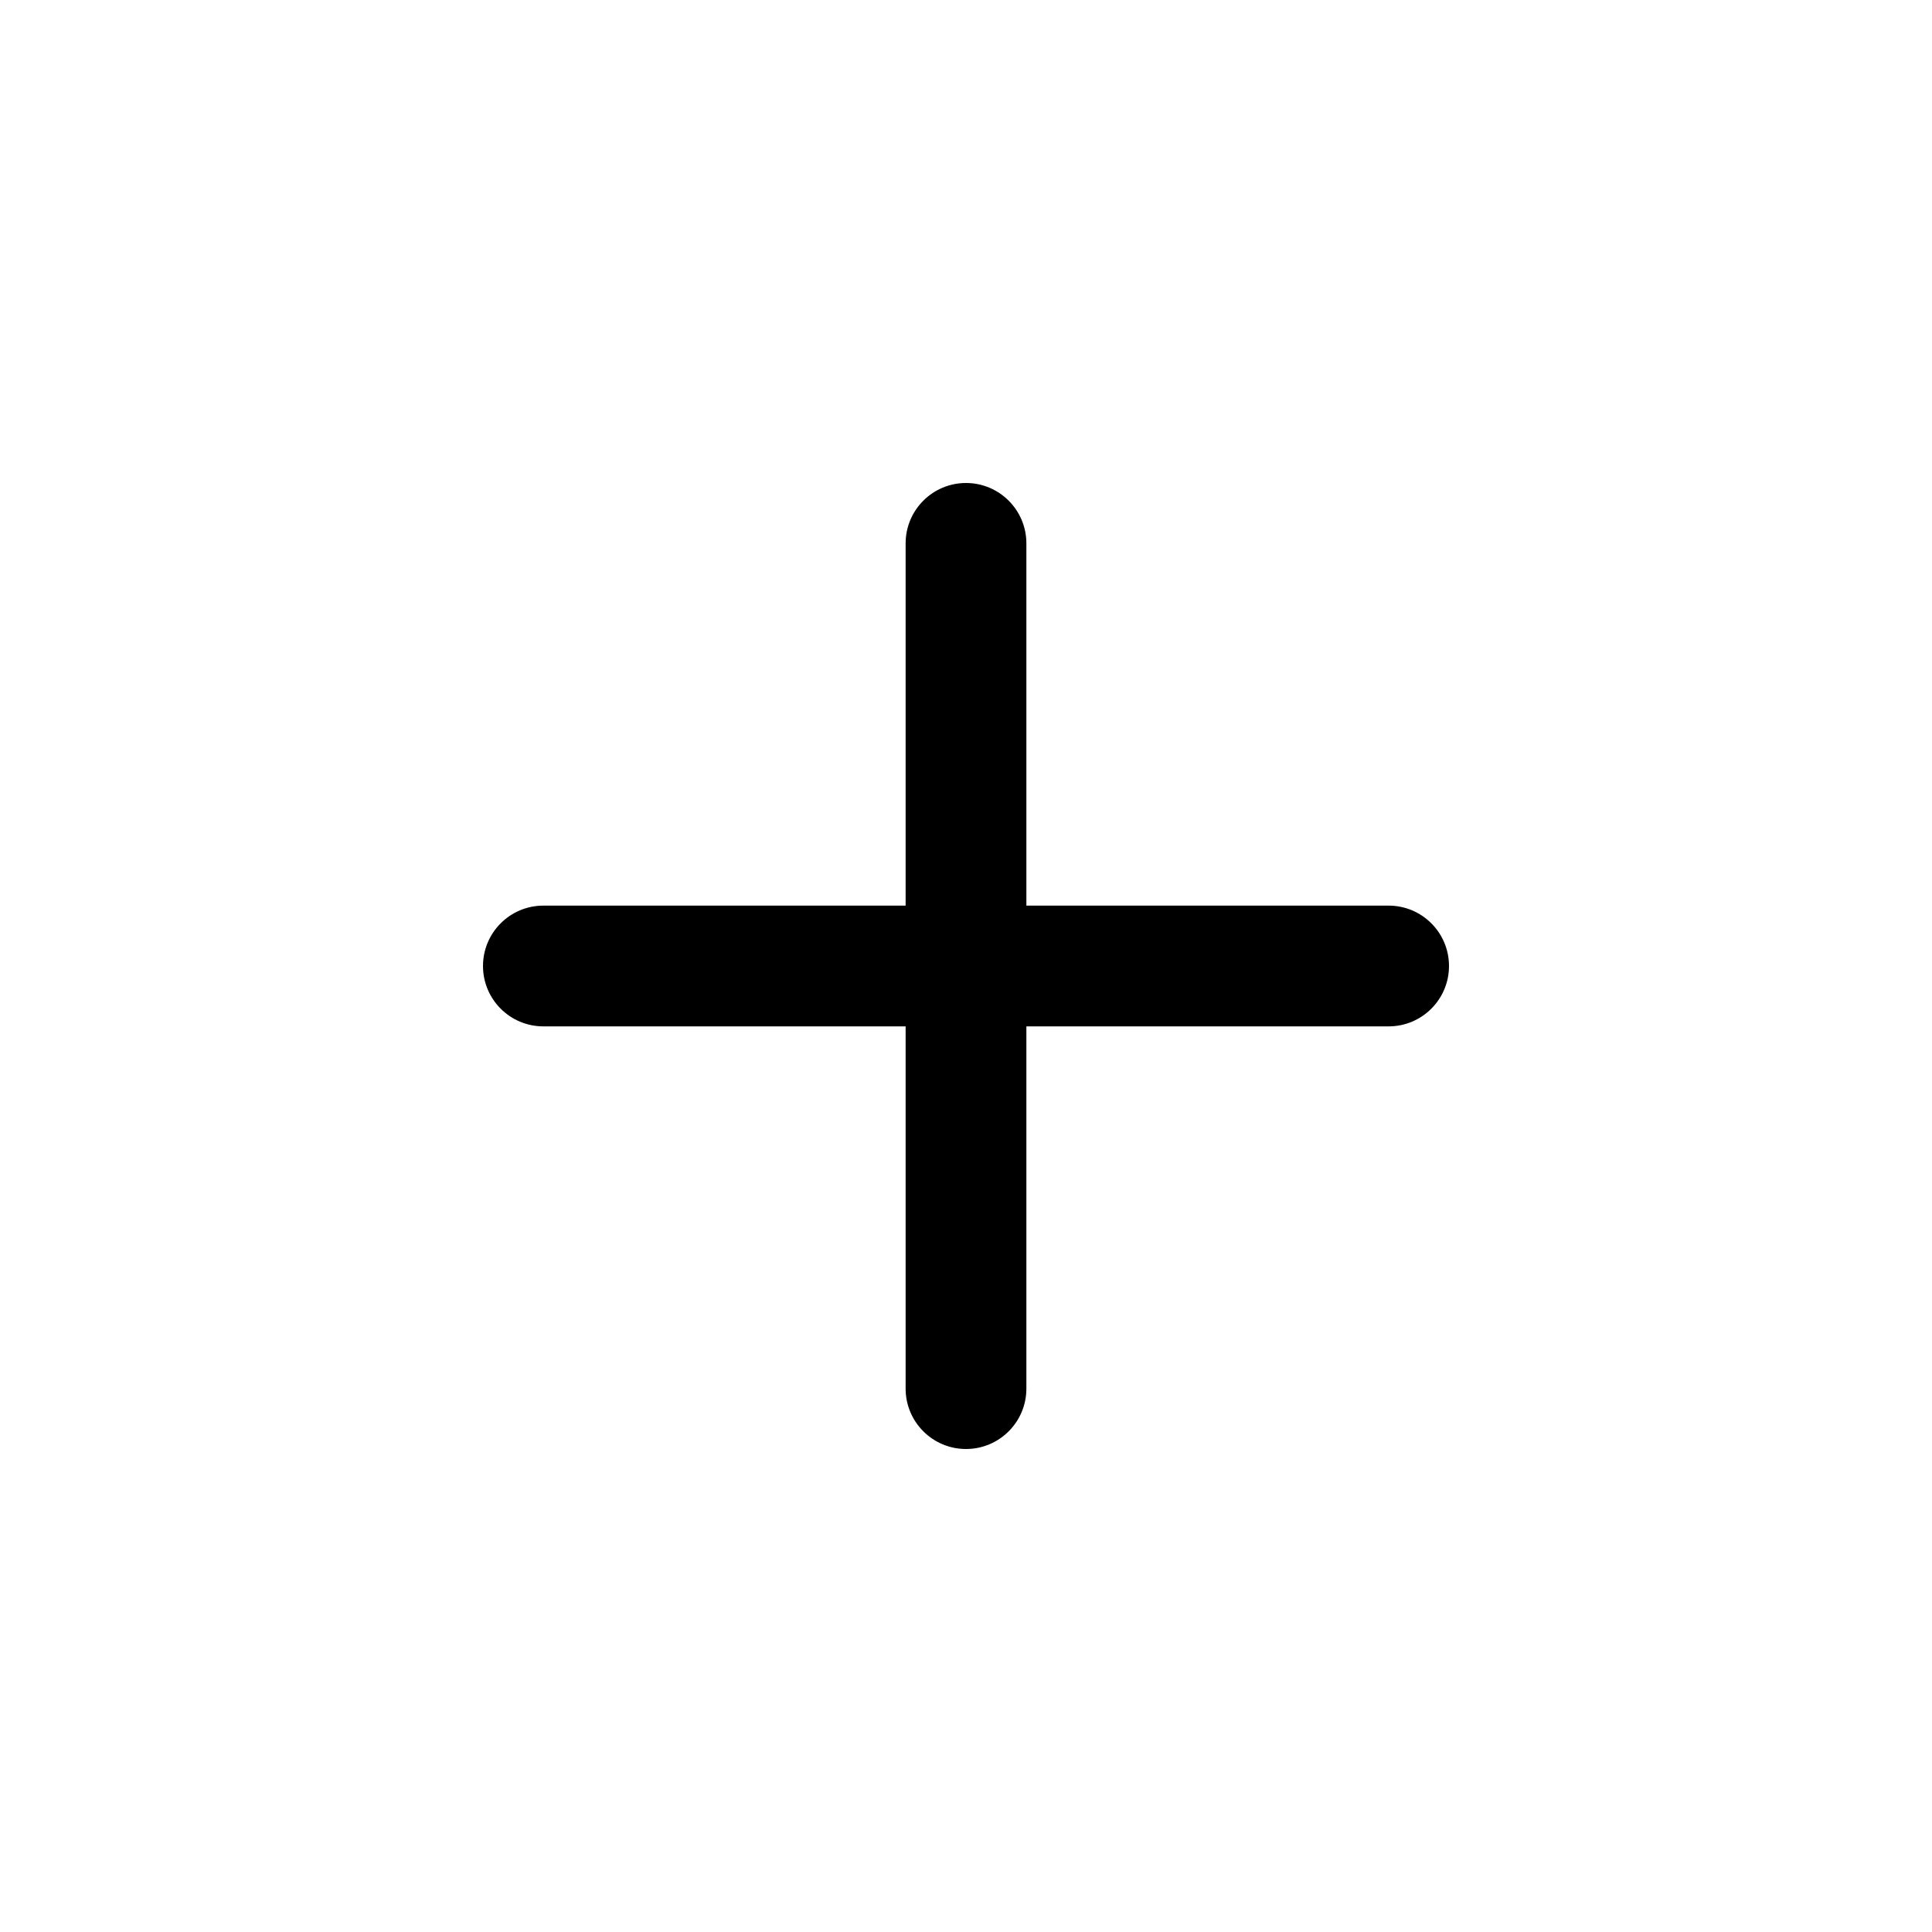
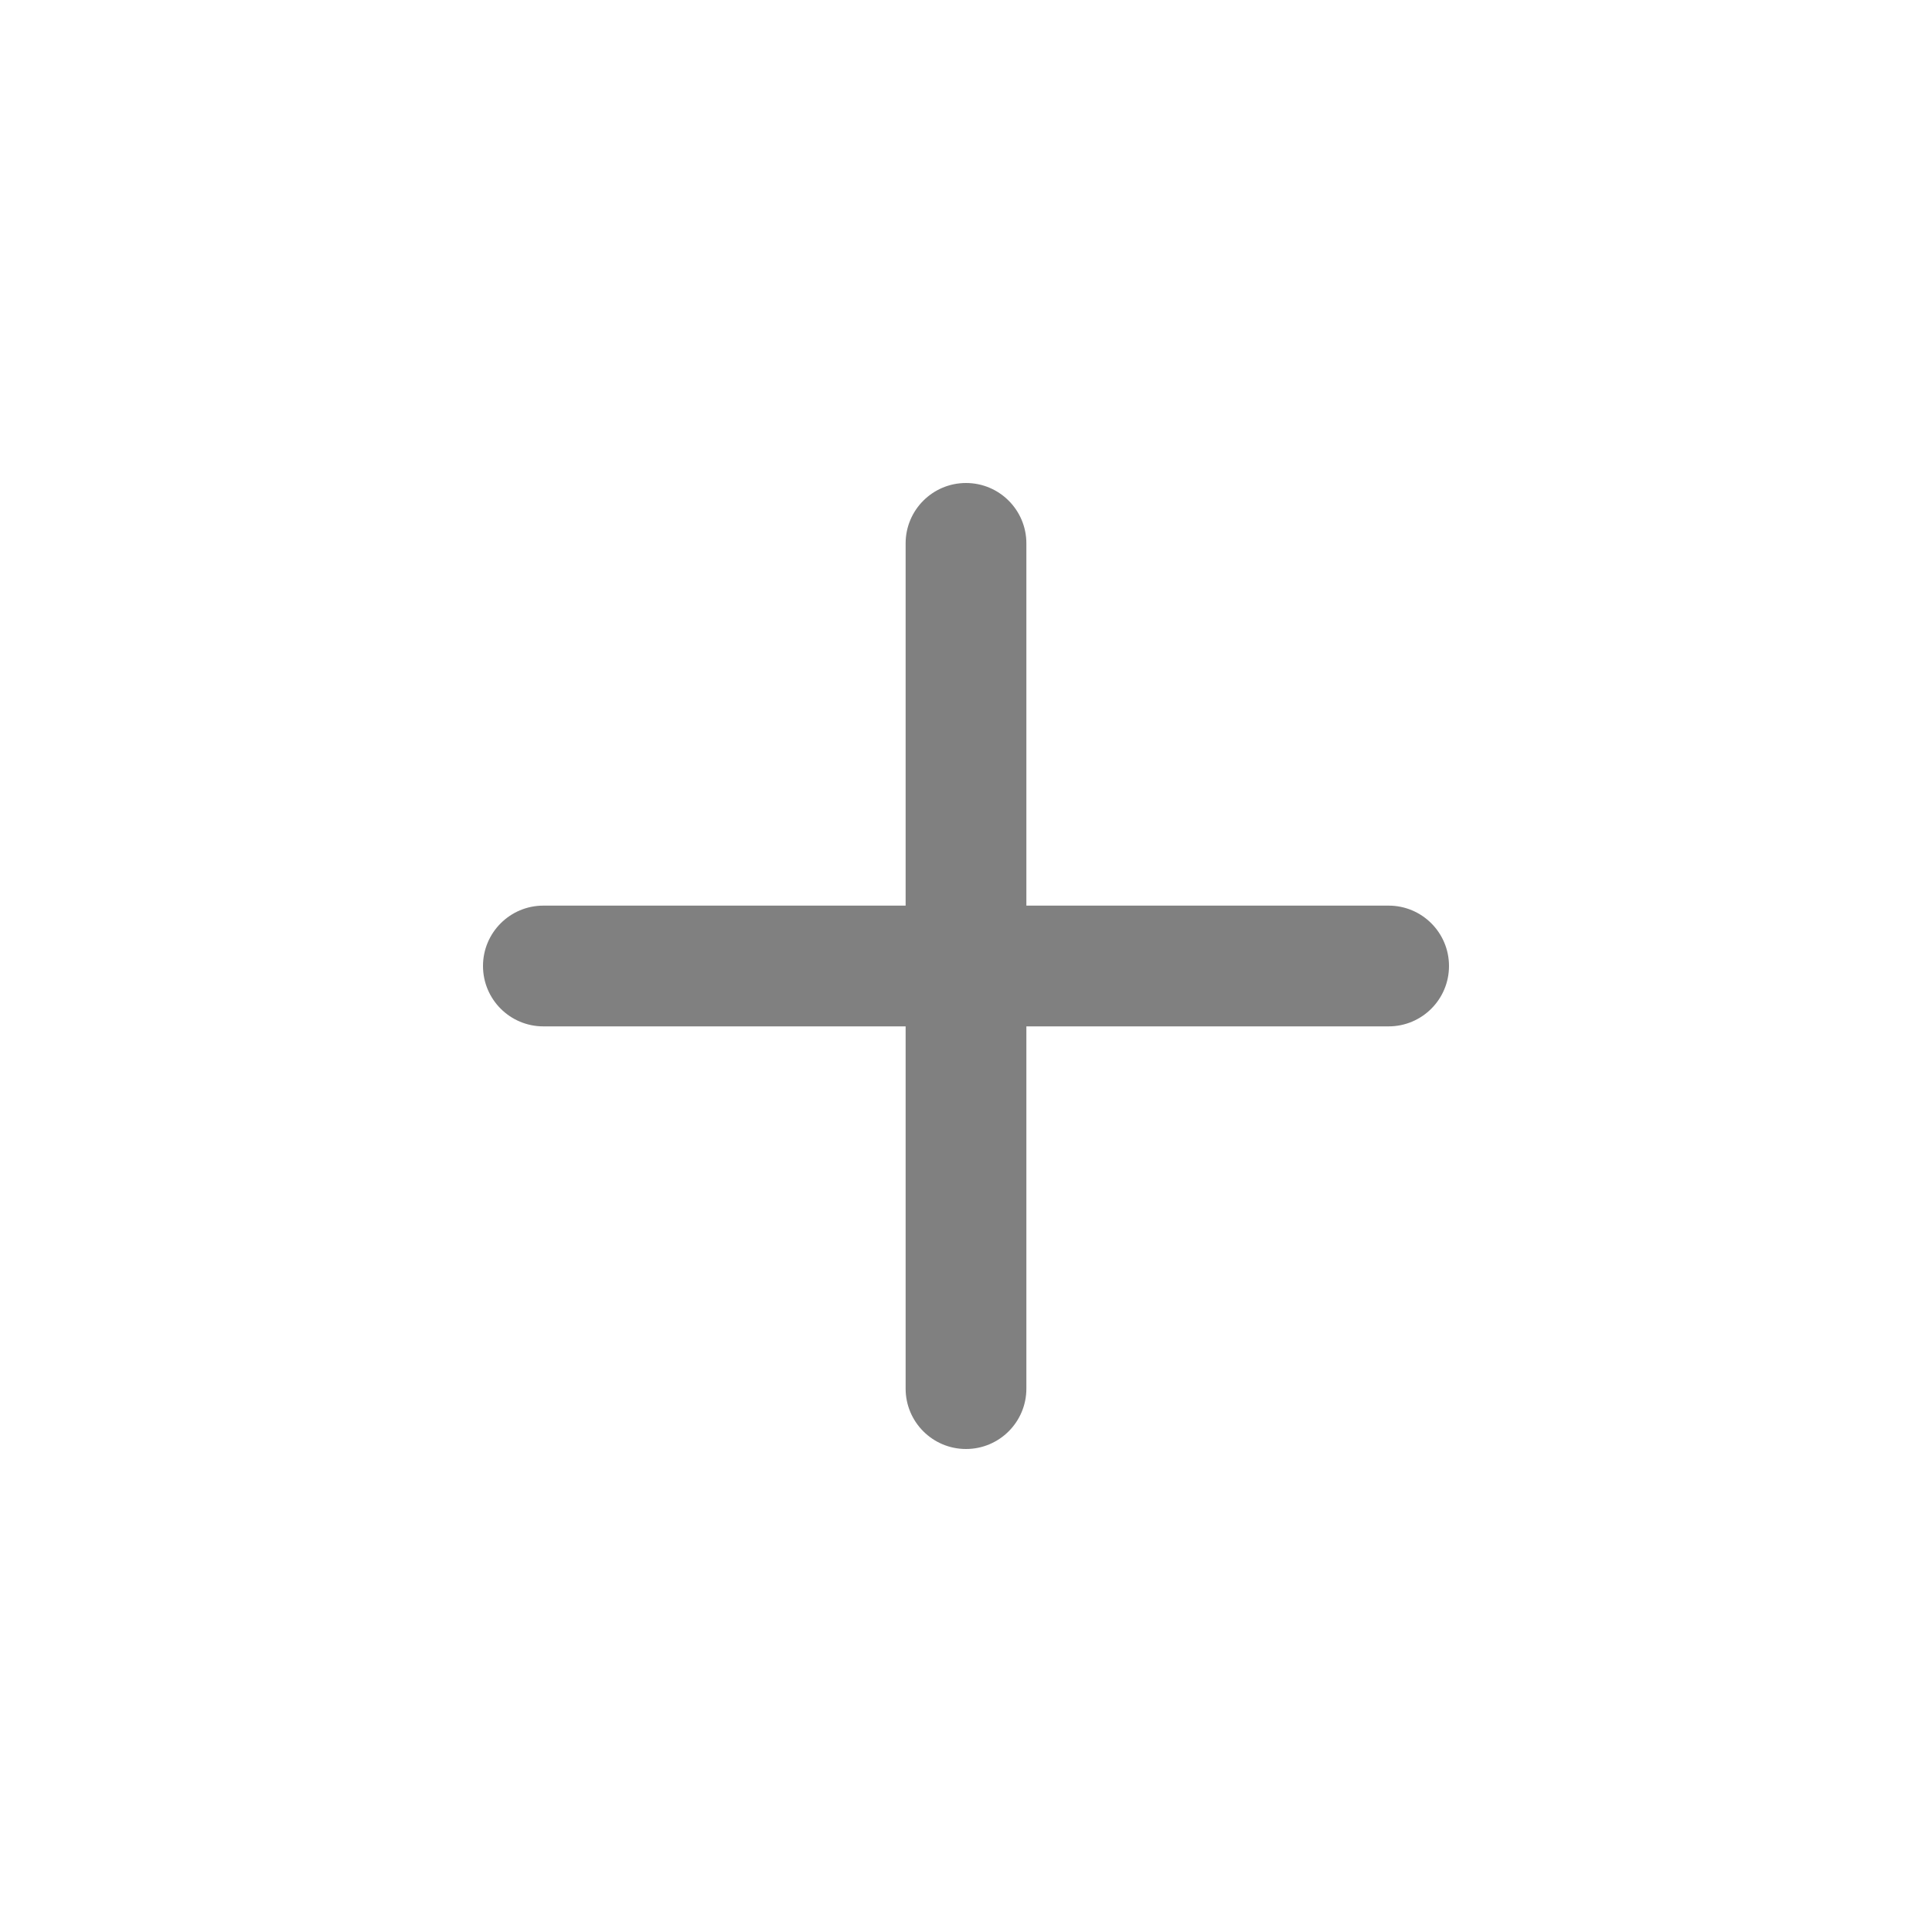
- <svg xmlns="http://www.w3.org/2000/svg" width="16" height="16" fill="currentColor" class="bi bi-plus" viewBox="0 0 16 16">
+ <svg xmlns="http://www.w3.org/2000/svg" width="16" height="16" fill="currentColor" class="bi bi-plus" viewBox="0 0 16 16" style="color: grey">
  <path d="M8 4a.5.5 0 0 1 .5.5v3h3a.5.5 0 0 1 0 1h-3v3a.5.5 0 0 1-1 0v-3h-3a.5.5 0 0 1 0-1h3v-3A.5.5 0 0 1 8 4" />
</svg>
